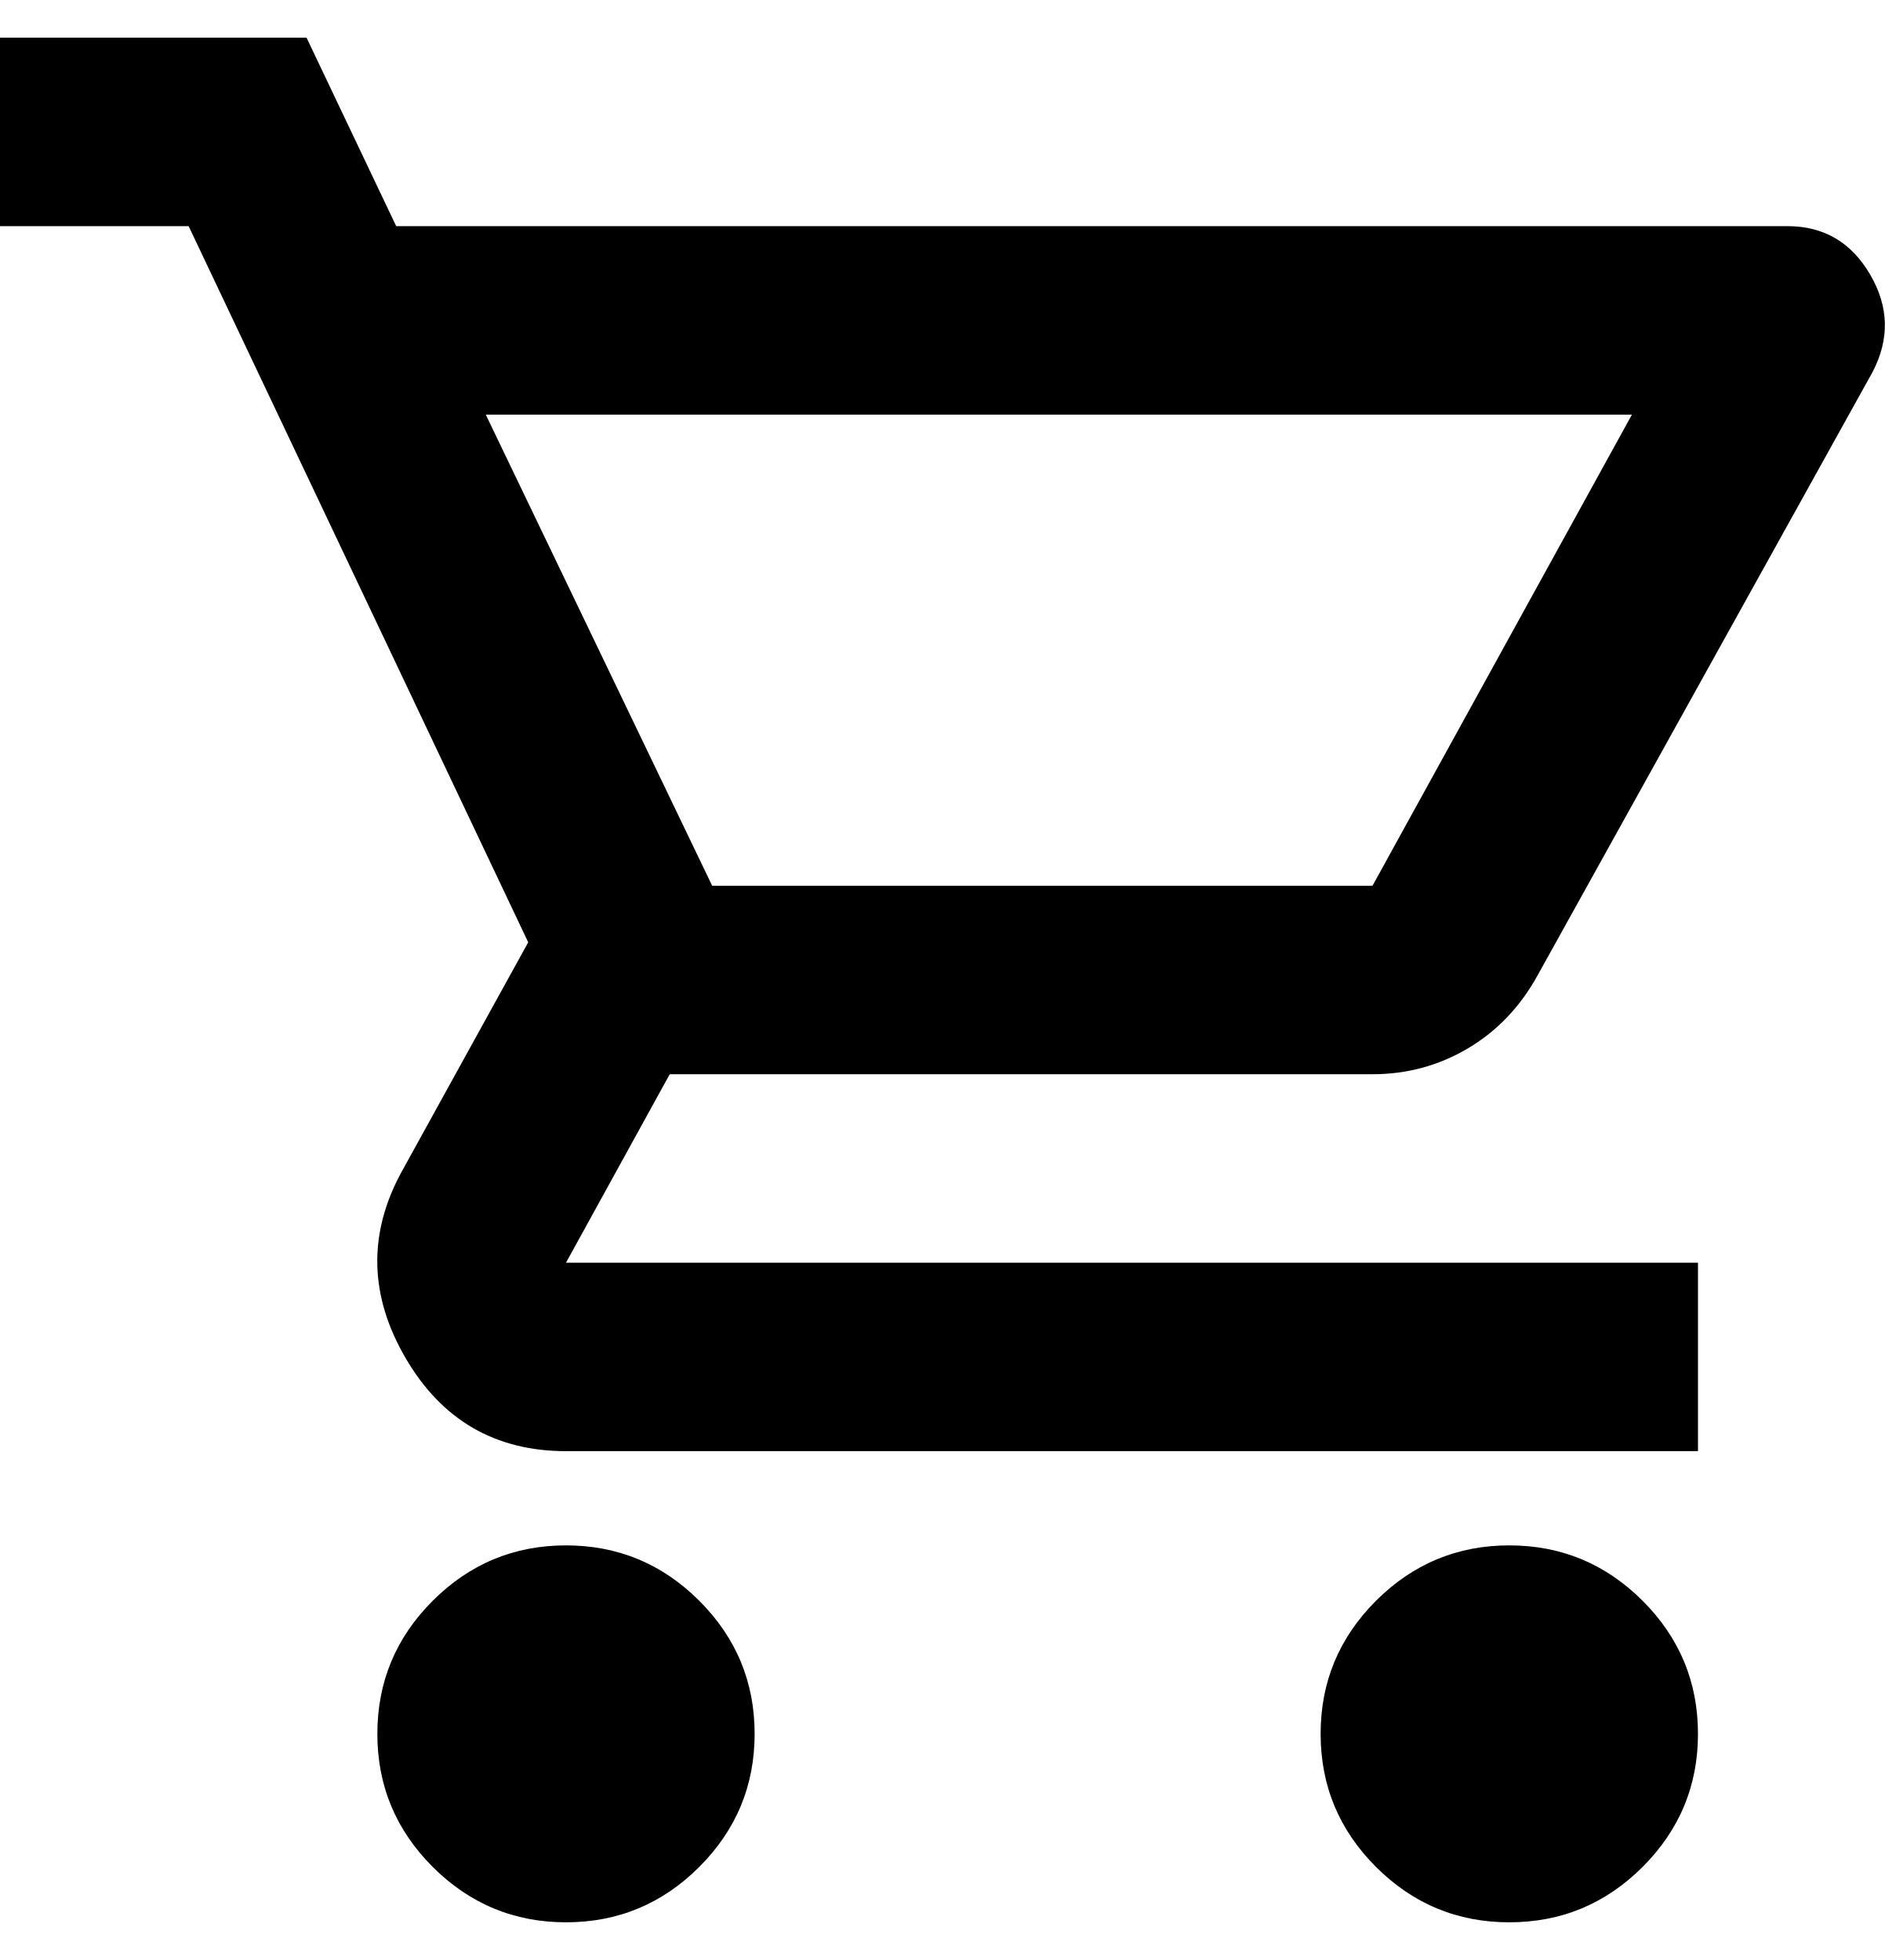
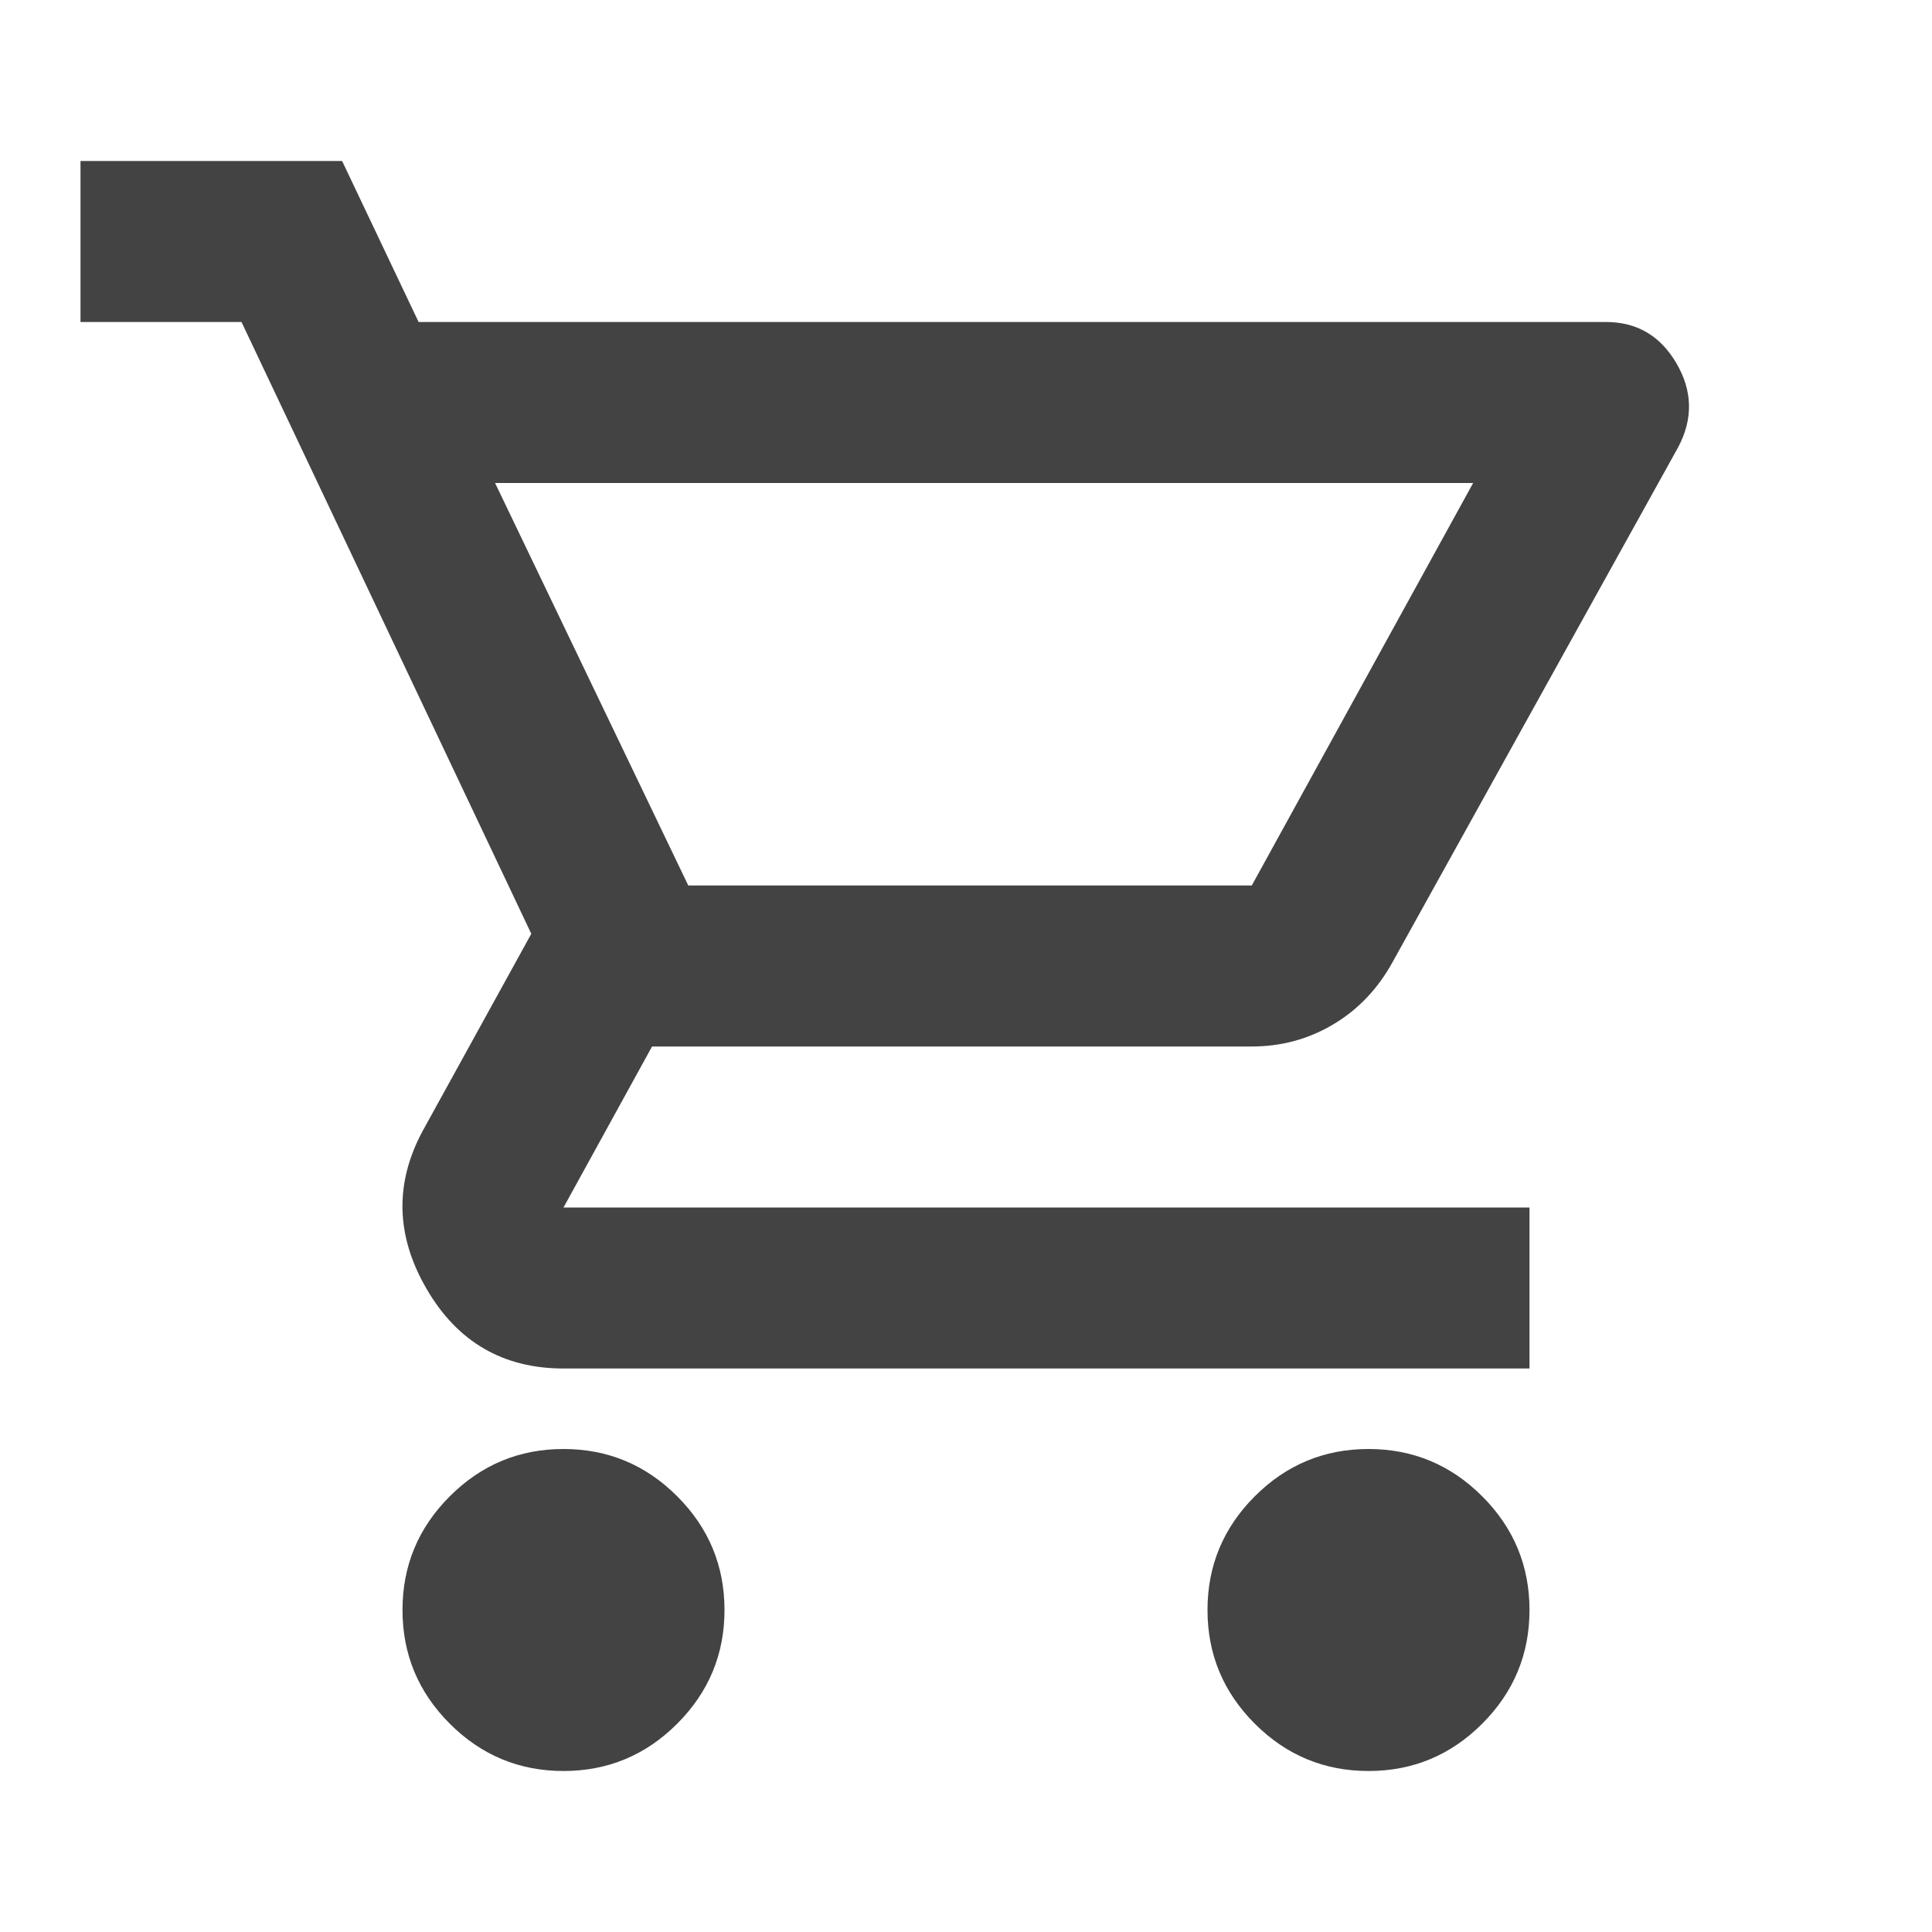
- <svg xmlns="http://www.w3.org/2000/svg" width="25" height="26" viewBox="0 0 25 26" fill="none">
-   <path d="M7.507 25.5C6.819 25.5 6.23 25.255 5.74 24.766C5.25 24.276 5.005 23.688 5.005 23C5.005 22.312 5.25 21.724 5.74 21.234C6.23 20.745 6.819 20.5 7.507 20.5C8.195 20.5 8.784 20.745 9.274 21.234C9.764 21.724 10.009 22.312 10.009 23C10.009 23.688 9.764 24.276 9.274 24.766C8.784 25.255 8.195 25.5 7.507 25.5ZM20.018 25.5C19.33 25.5 18.741 25.255 18.251 24.766C17.761 24.276 17.516 23.688 17.516 23C17.516 22.312 17.761 21.724 18.251 21.234C18.741 20.745 19.33 20.5 20.018 20.5C20.707 20.5 21.296 20.745 21.786 21.234C22.276 21.724 22.521 22.312 22.521 23C22.521 23.688 22.276 24.276 21.786 24.766C21.296 25.255 20.707 25.5 20.018 25.5ZM6.443 5.5L9.446 11.75H18.204L21.645 5.5H6.443ZM5.255 3H23.709C24.189 3 24.554 3.214 24.804 3.641C25.054 4.068 25.065 4.5 24.835 4.938L20.394 12.938C20.165 13.354 19.857 13.677 19.471 13.906C19.085 14.135 18.663 14.25 18.204 14.25H8.883L7.507 16.75H22.521V19.25H7.507C6.569 19.25 5.86 18.838 5.38 18.016C4.9 17.193 4.88 16.375 5.317 15.562L7.006 12.5L2.502 3H0V0.5H4.066L5.255 3Z" fill="black" />
+ <svg xmlns="http://www.w3.org/2000/svg" height="24px" viewBox="0 -960 960 960" width="24px" fill="#434343">
+   <path d="M280-80q-33 0-56.5-23.5T200-160q0-33 23.5-56.5T280-240q33 0 56.5 23.5T360-160q0 33-23.5 56.5T280-80Zm400 0q-33 0-56.5-23.5T600-160q0-33 23.5-56.5T680-240q33 0 56.5 23.5T760-160q0 33-23.5 56.5T680-80ZM246-720l96 200h280l110-200H246Zm-38-80h590q23 0 35 20.5t1 41.5L692-482q-11 20-29.5 31T622-440H324l-44 80h480v80H280q-45 0-68-39.5t-2-78.5l54-98-144-304H40v-80h130l38 80Zm134 280h280-280Z" />
</svg>
